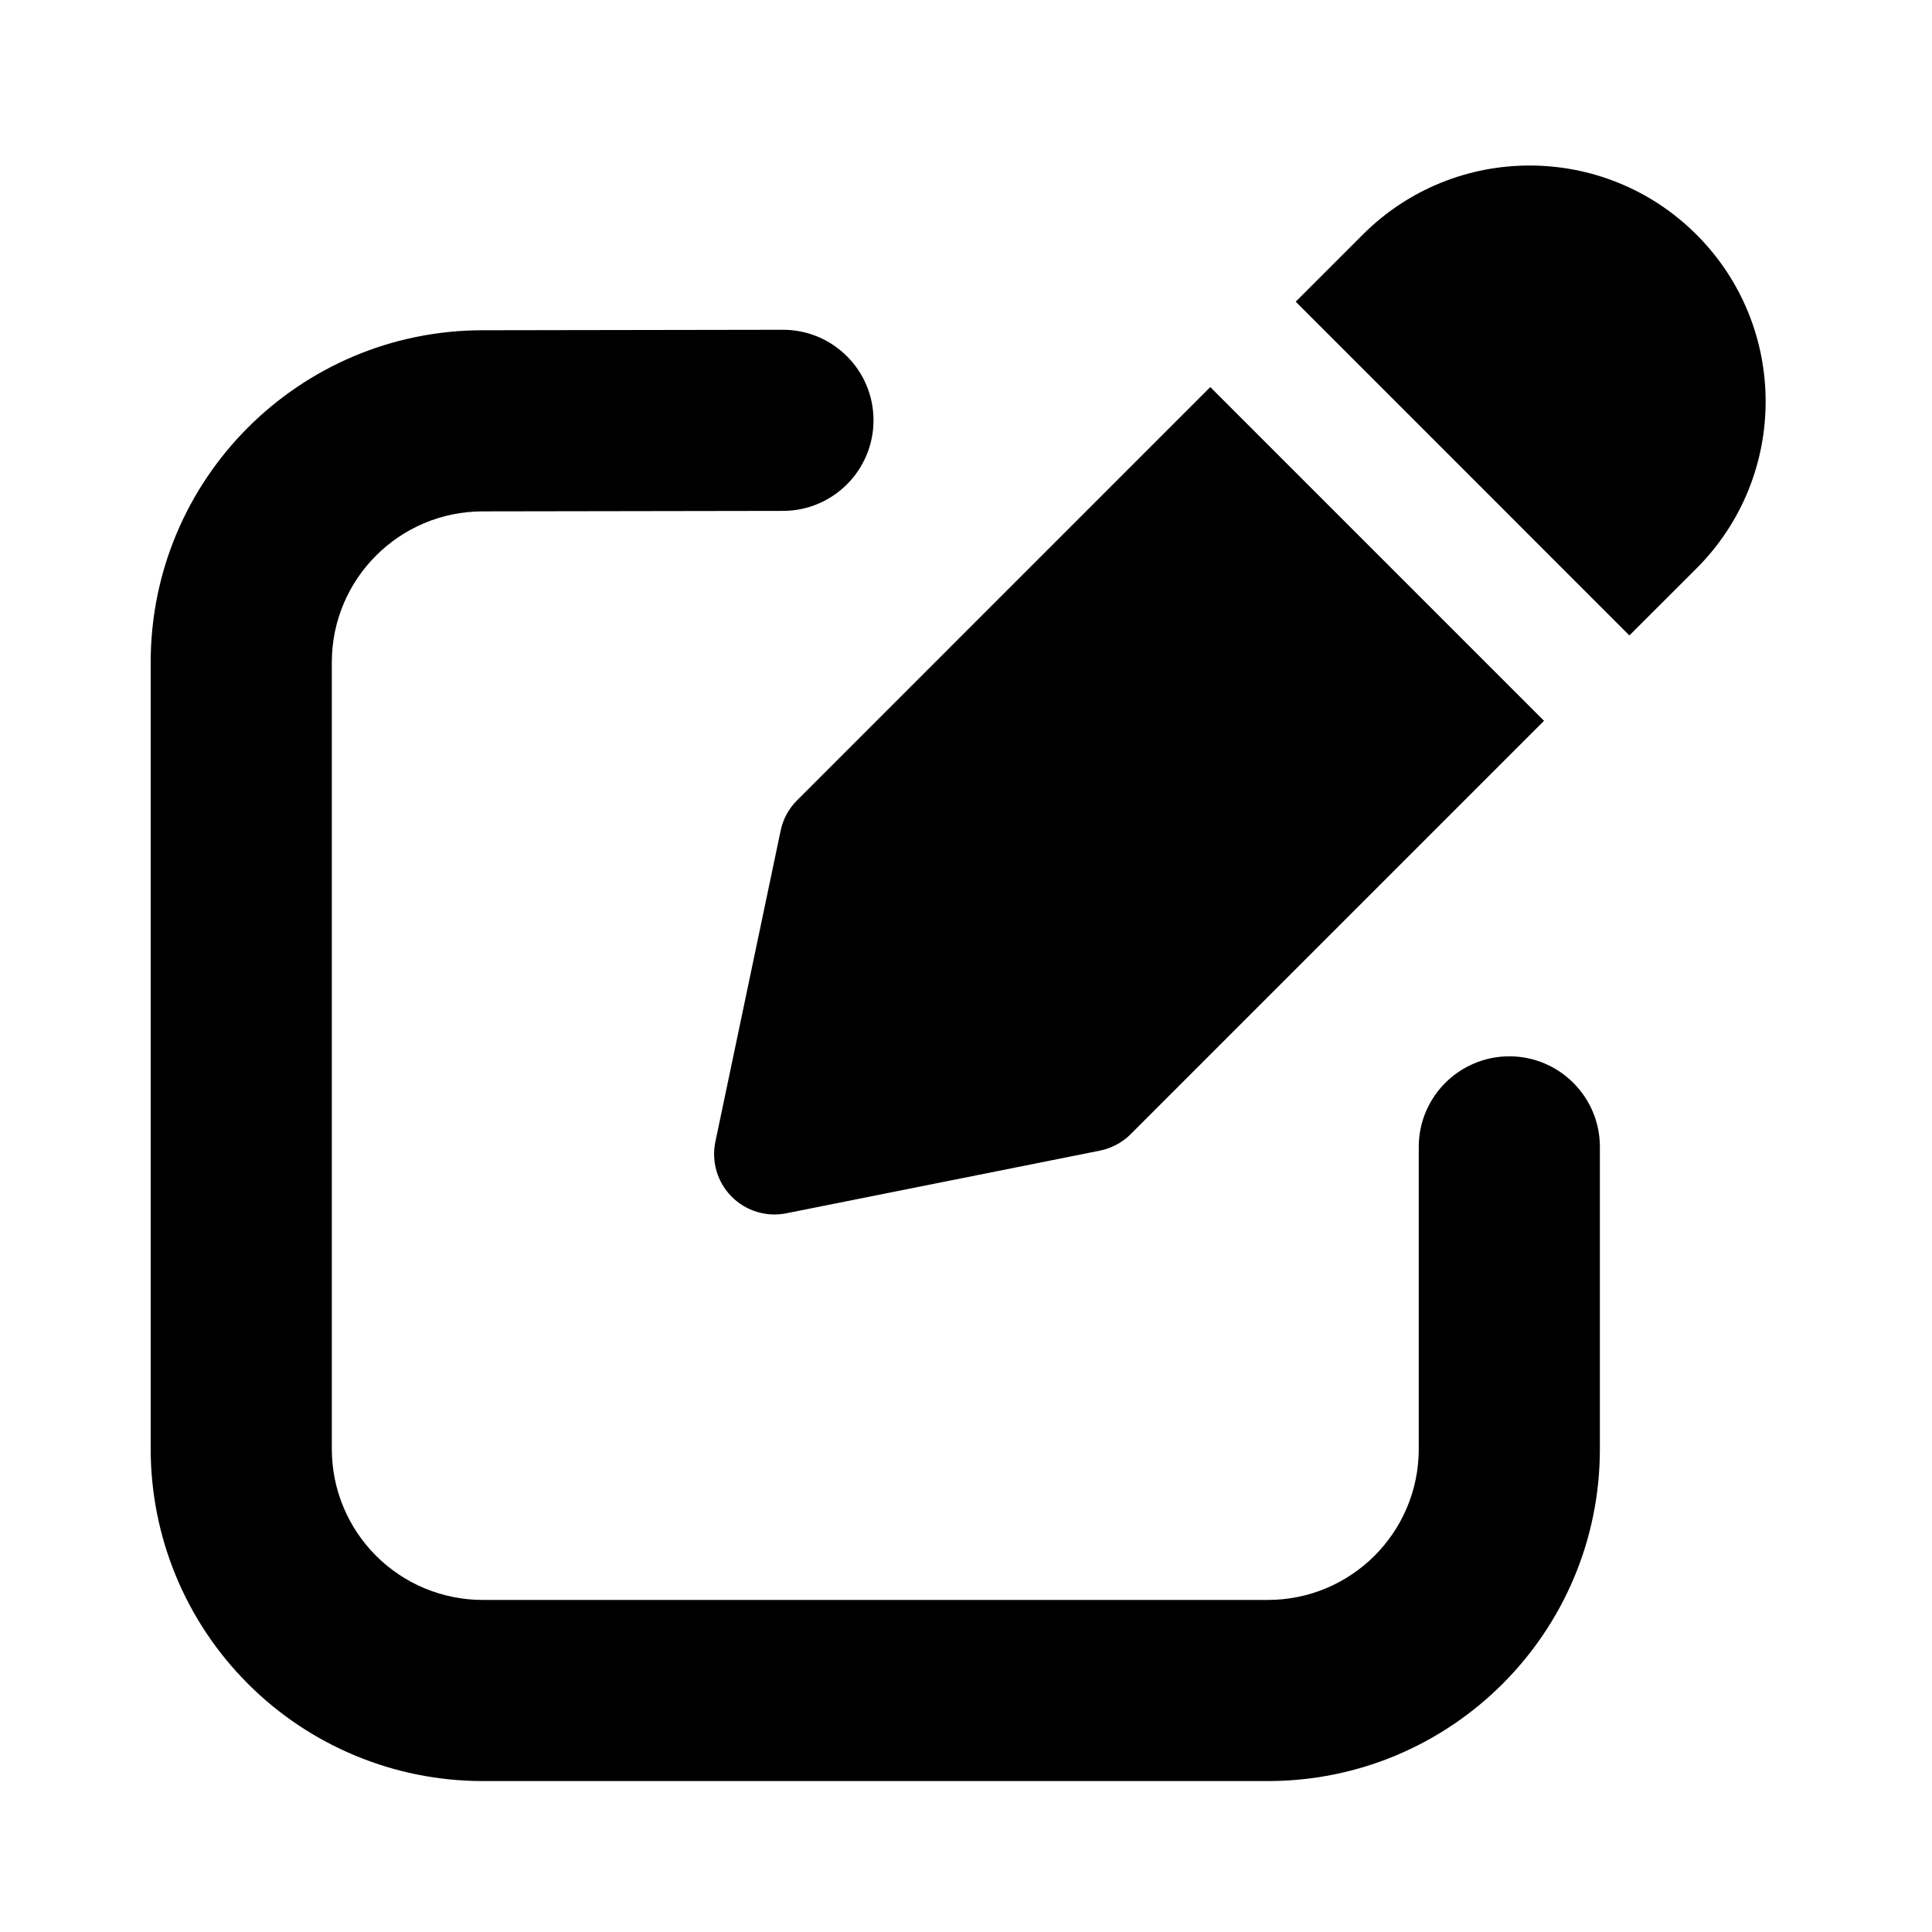
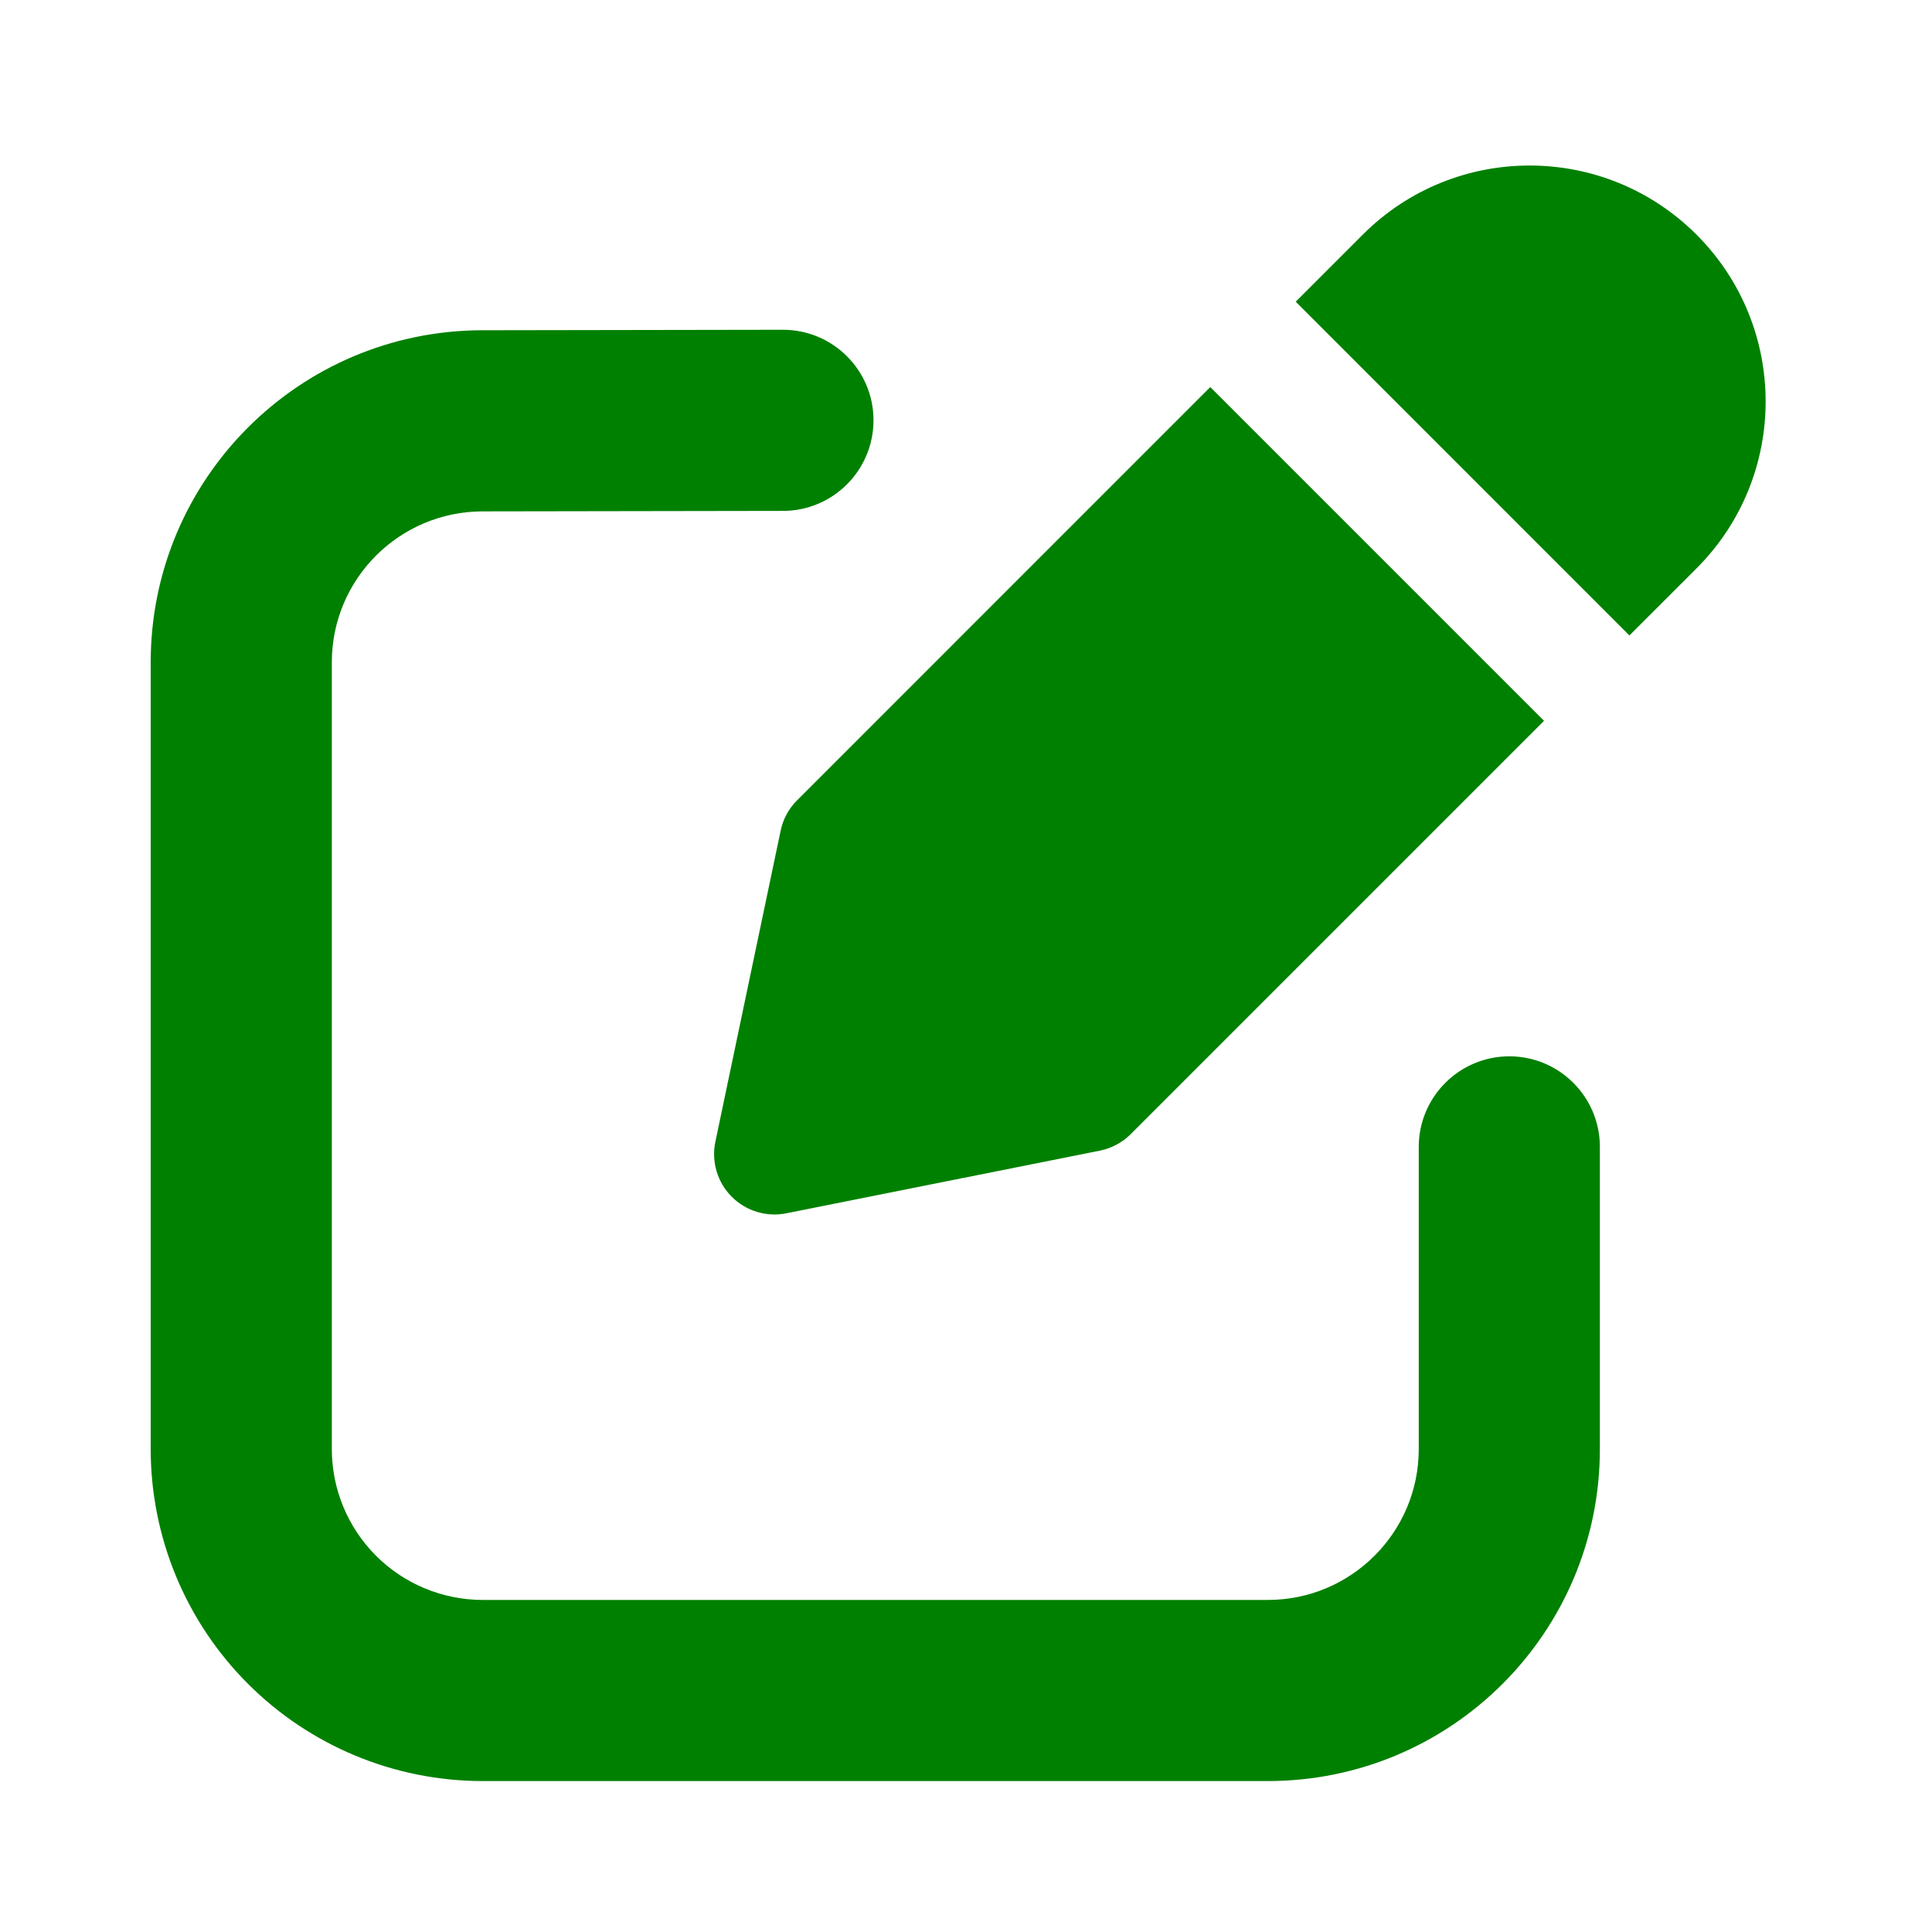
- <svg xmlns="http://www.w3.org/2000/svg" fill="#000000" width="800px" height="800px" viewBox="0 0 32 32" style="fill-rule:evenodd;clip-rule:evenodd;stroke-linejoin:round;stroke-miterlimit:2;" version="1.1" xml:space="preserve">
+ <svg xmlns="http://www.w3.org/2000/svg" fill="green" width="800px" height="800px" viewBox="0 0 32 32" style="fill-rule:evenodd;clip-rule:evenodd;stroke-linejoin:round;stroke-miterlimit:2;" version="1.1" xml:space="preserve">
  <path d="M12.965,5.462c0,-0 -2.584,0.004 -4.979,0.008c-3.034,0.006 -5.49,2.467 -5.49,5.5l0,13.03c0,1.459 0.579,2.858 1.611,3.889c1.031,1.032 2.43,1.611 3.889,1.611l13.003,0c3.038,-0 5.5,-2.462 5.5,-5.5c0,-2.405 0,-5.004 0,-5.004c0,-0.828 -0.672,-1.5 -1.5,-1.5c-0.827,-0 -1.5,0.672 -1.5,1.5l0,5.004c0,1.381 -1.119,2.5 -2.5,2.5l-13.003,0c-0.663,-0 -1.299,-0.263 -1.768,-0.732c-0.469,-0.469 -0.732,-1.105 -0.732,-1.768l0,-13.03c0,-1.379 1.117,-2.497 2.496,-2.5c2.394,-0.004 4.979,-0.008 4.979,-0.008c0.828,-0.002 1.498,-0.675 1.497,-1.503c-0.001,-0.828 -0.675,-1.499 -1.503,-1.497Z" />
  <path d="M20.046,6.411l-6.845,6.846c-0.137,0.137 -0.232,0.311 -0.271,0.501l-1.081,5.152c-0.069,0.329 0.032,0.671 0.268,0.909c0.237,0.239 0.577,0.343 0.907,0.277l5.194,-1.038c0.193,-0.039 0.371,-0.134 0.511,-0.274l6.845,-6.845l-5.528,-5.528Zm1.415,-1.414l5.527,5.528l1.112,-1.111c1.526,-1.527 1.526,-4.001 -0,-5.527c-0.001,-0 -0.001,-0.001 -0.001,-0.001c-1.527,-1.526 -4.001,-1.526 -5.527,-0l-1.111,1.111Z" />
  <g id="Icon" />
</svg>
